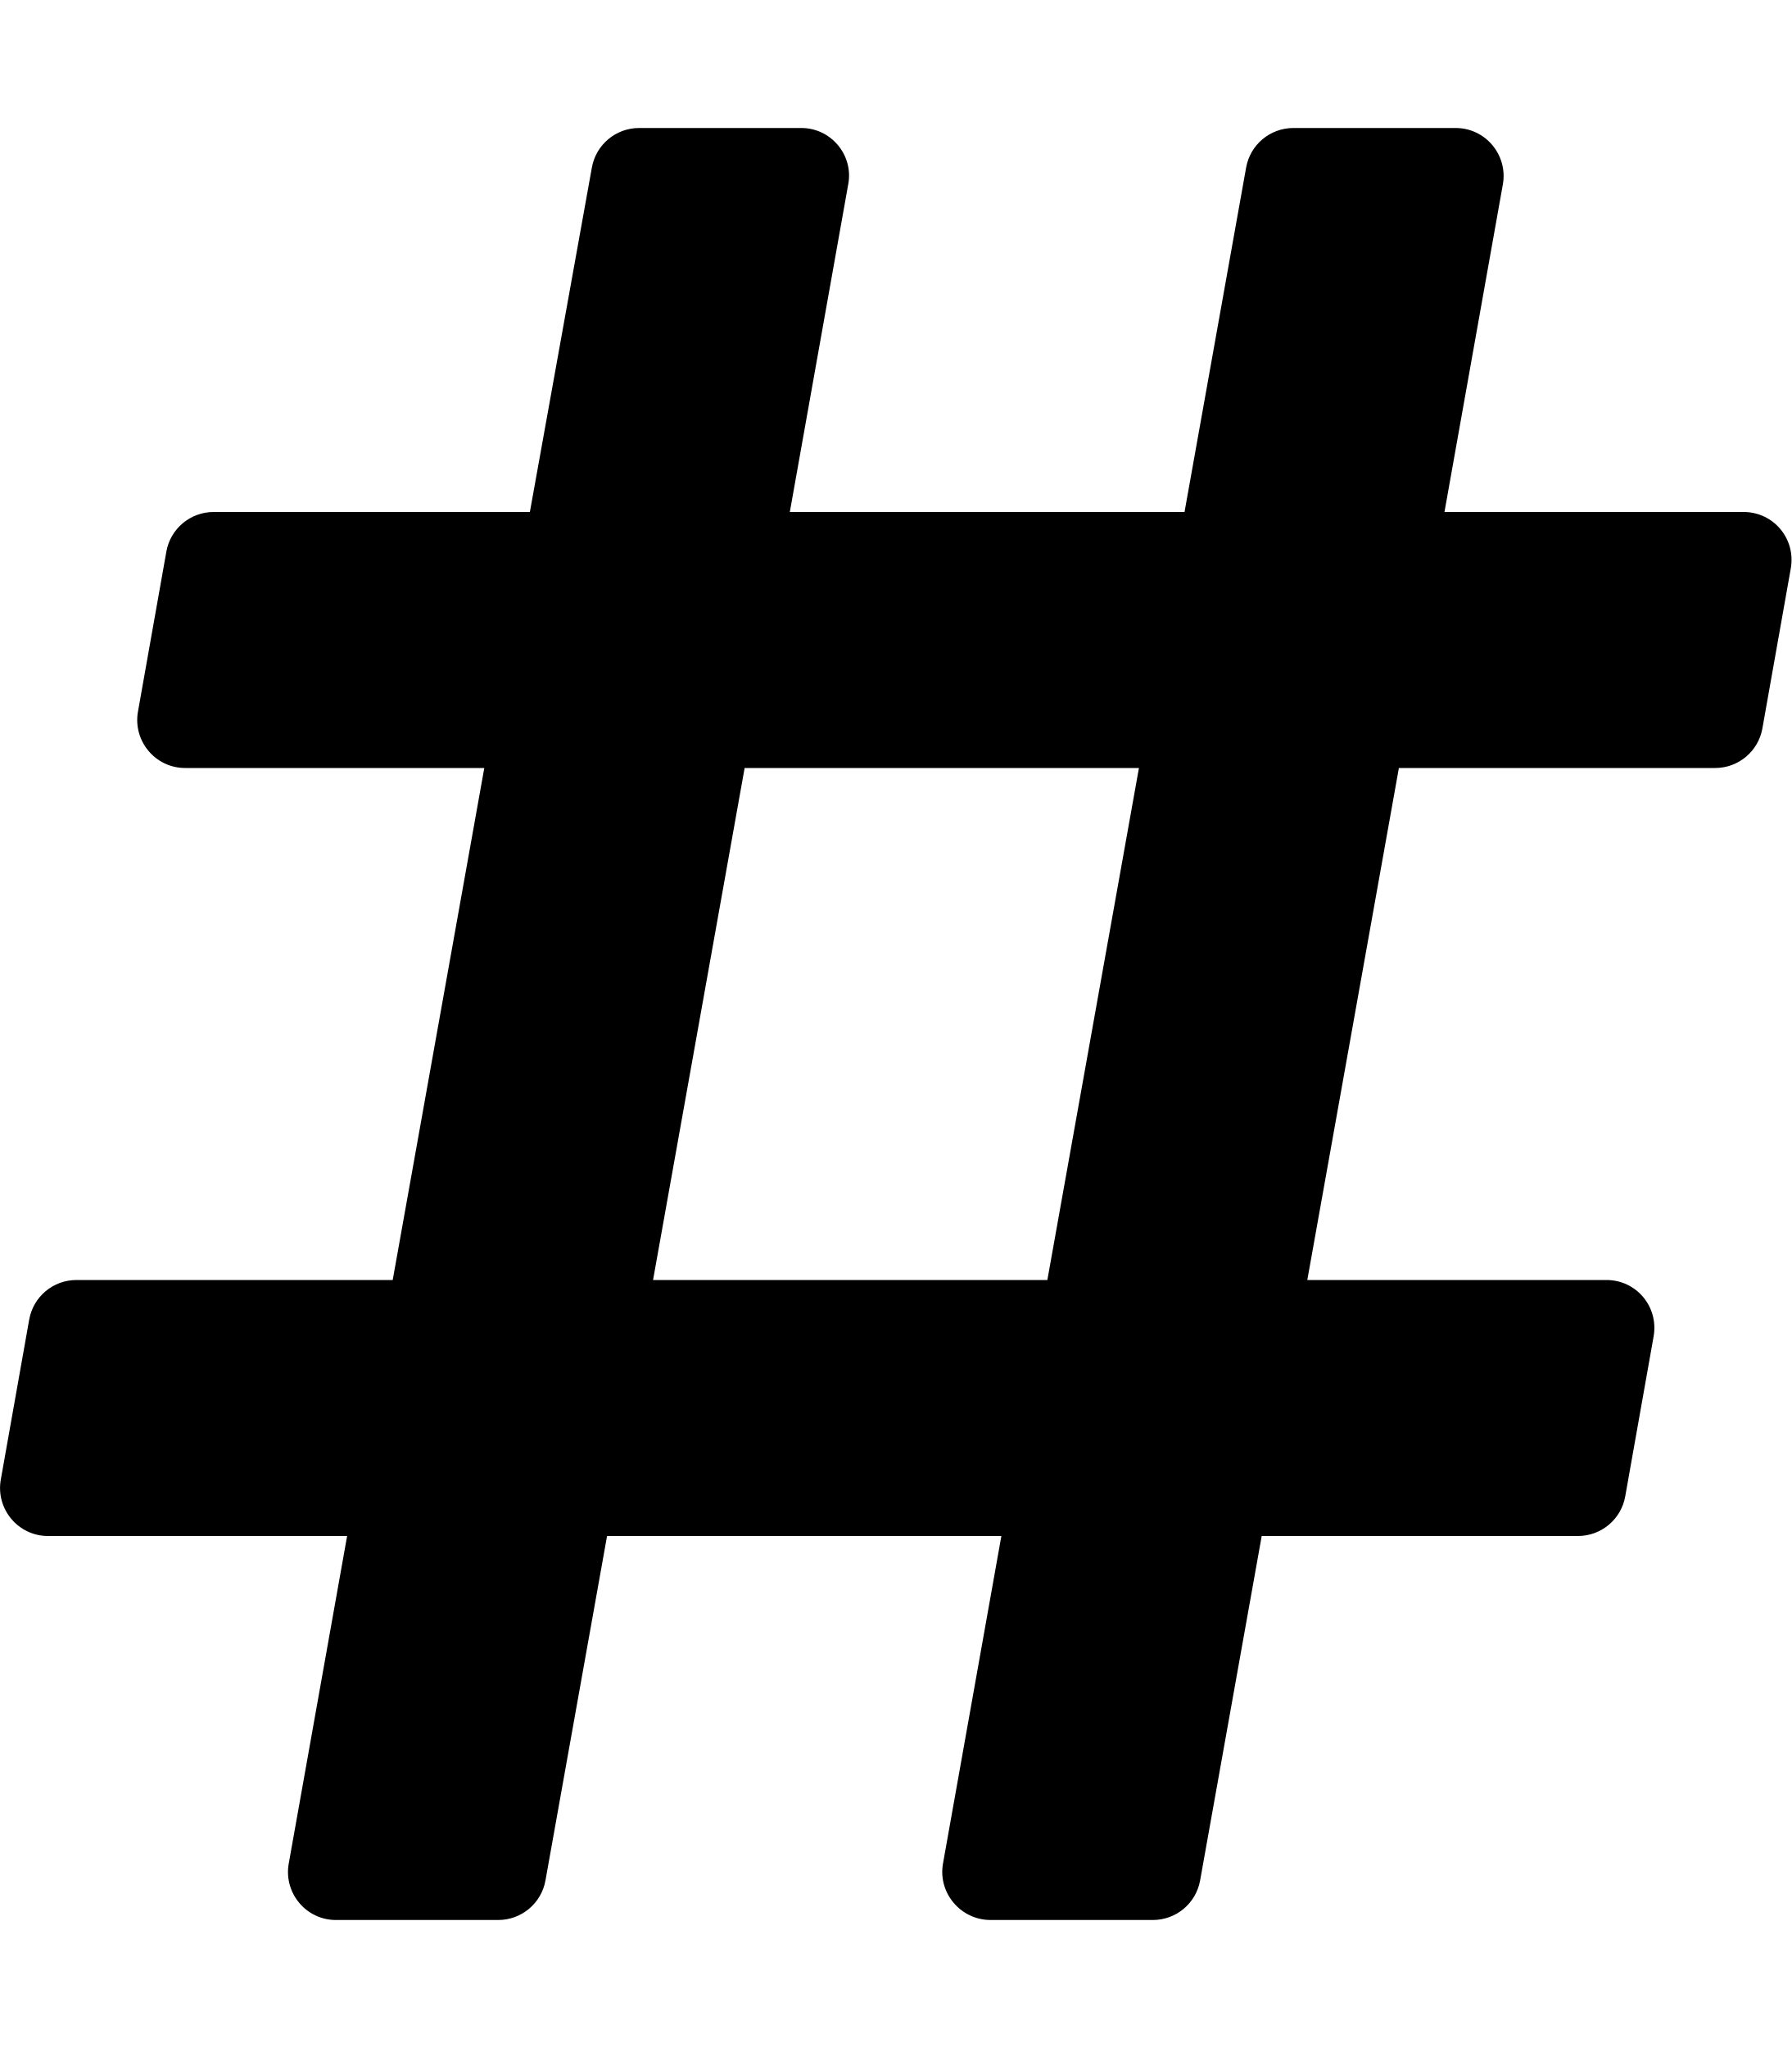
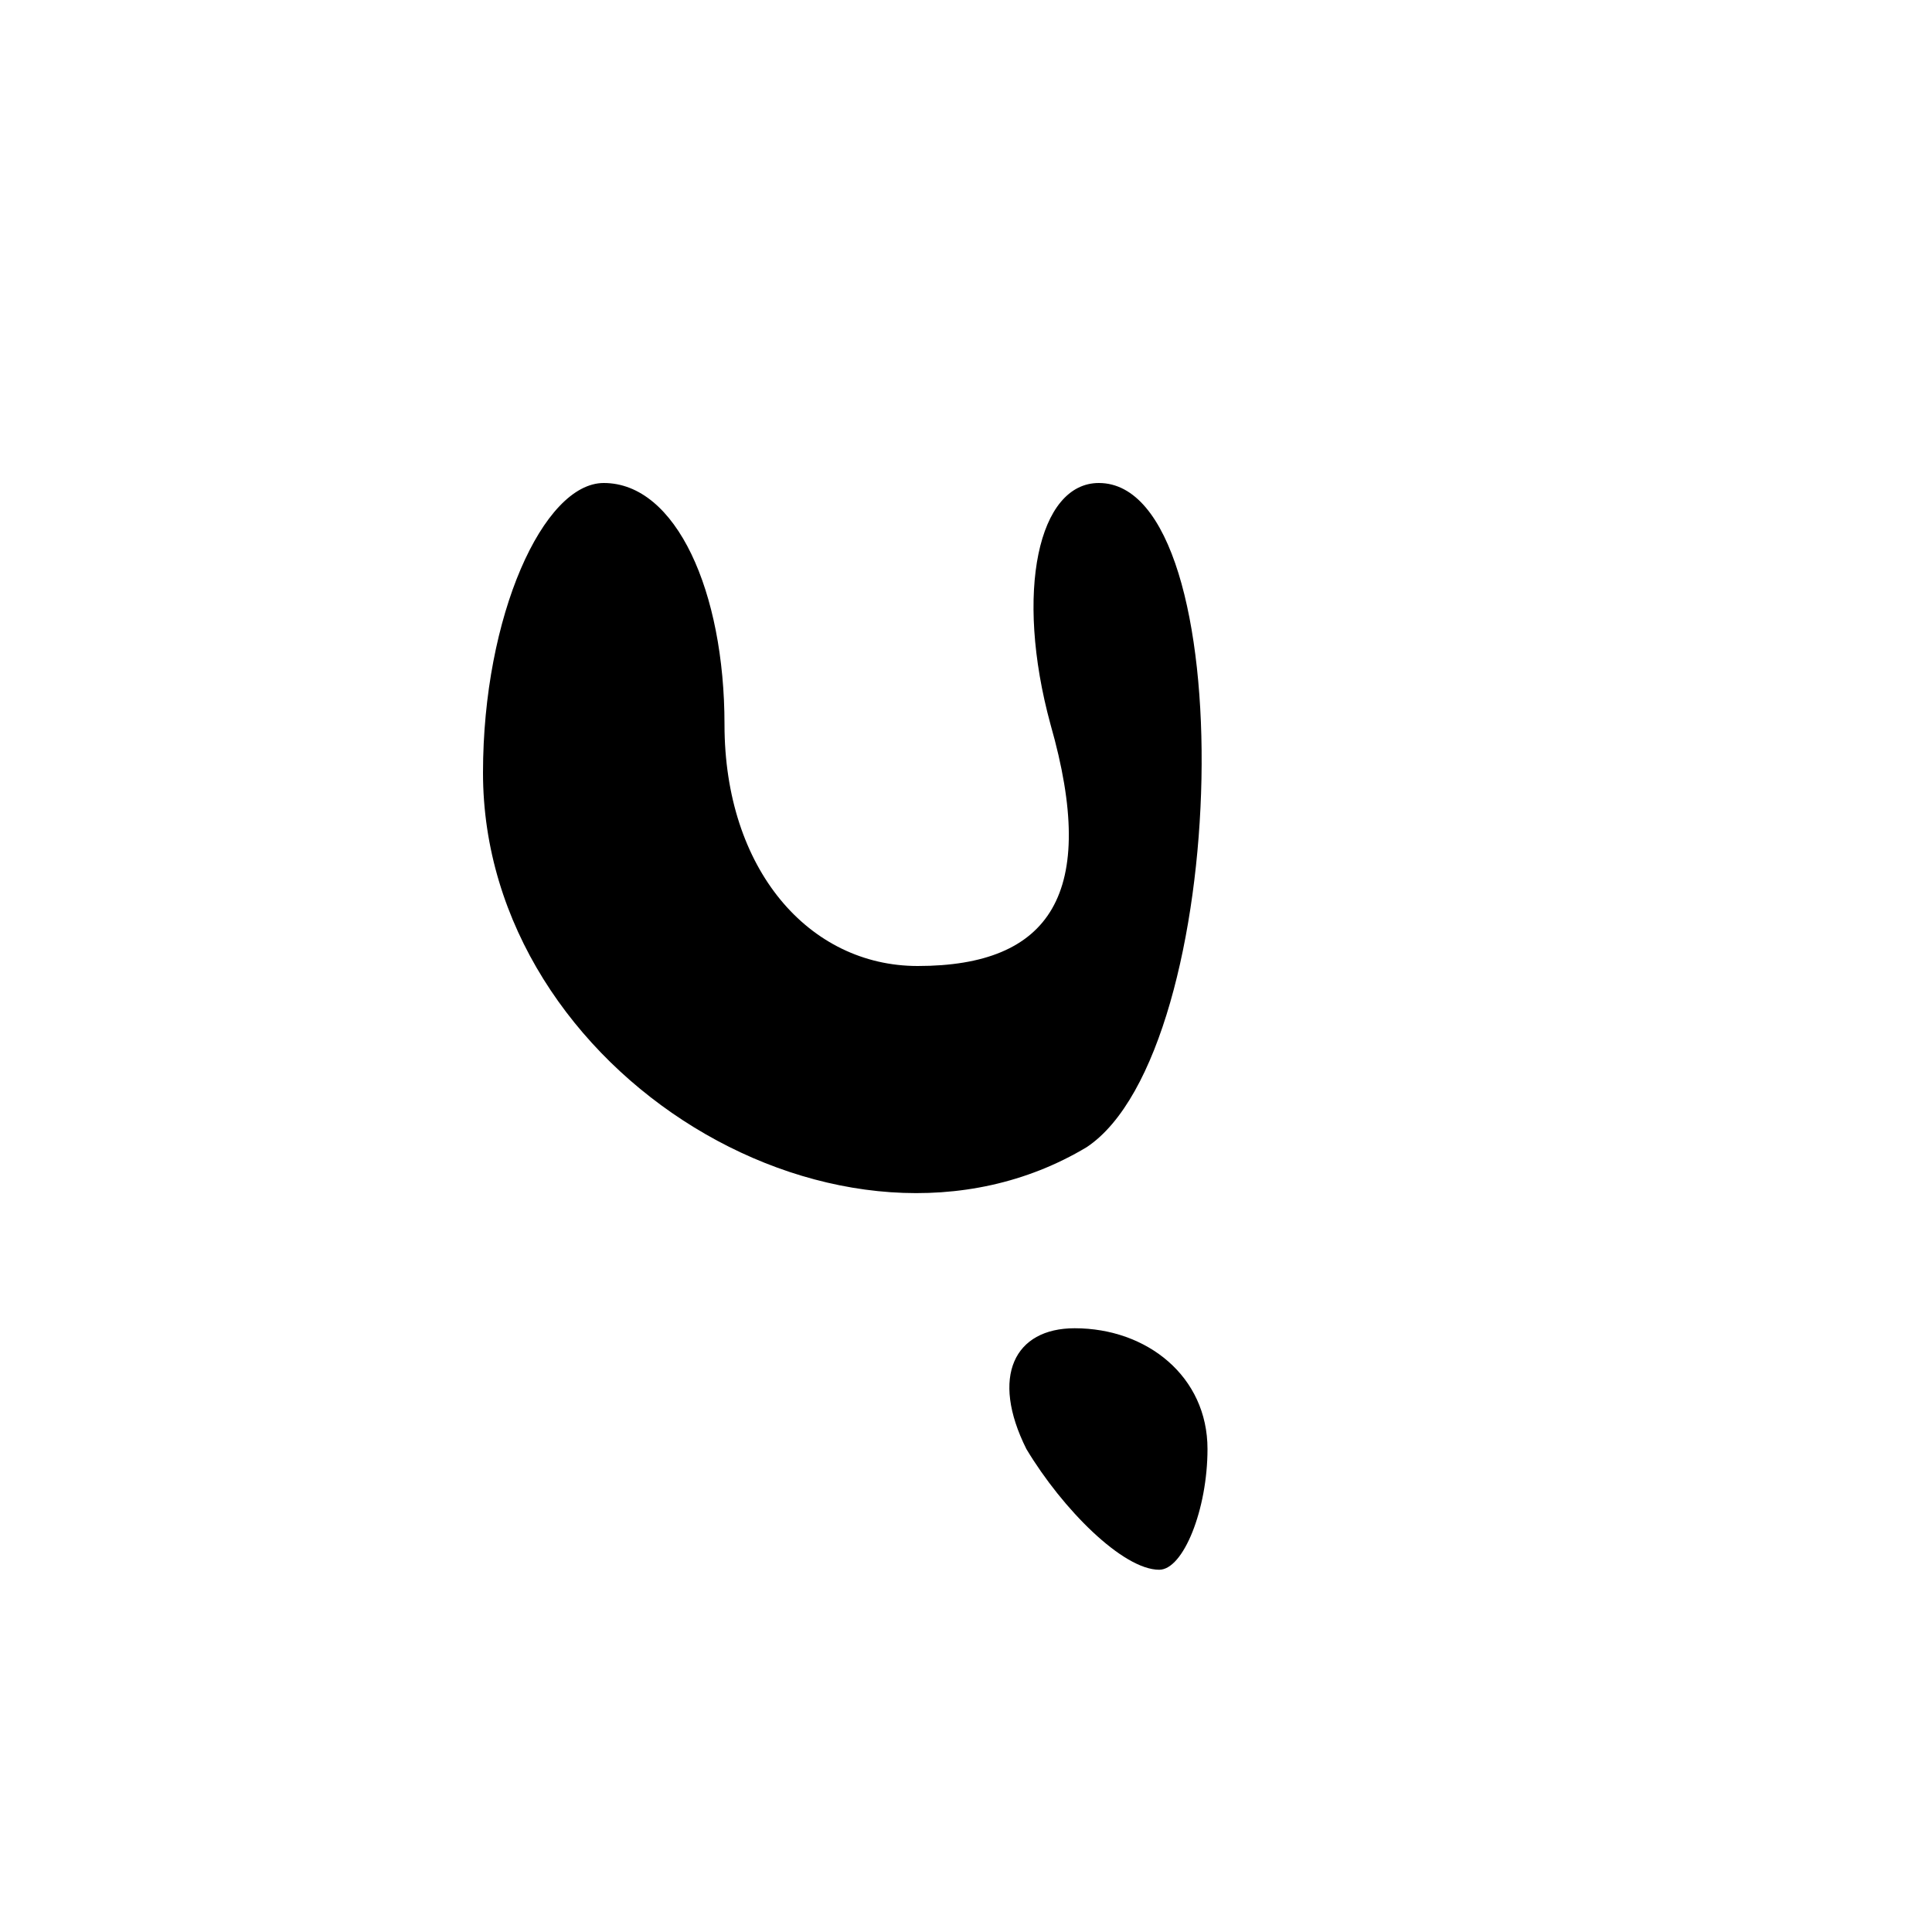
- <svg xmlns="http://www.w3.org/2000/svg" viewBox="0 0 448 512">
-   <path d="M440.7 182.1l7.1-40c1.3-7.4-4.3-14.1-11.8-14.1h-74.8l14.6-81.9C377.1 38.8 371.5 32 364 32h-40.6a12 12 0 0 0 -11.8 9.9L296.2 128H197.5l14.6-81.9C213.5 38.8 207.8 32 200.4 32h-40.6a12 12 0 0 0 -11.8 9.9L132.5 128H53.4a12 12 0 0 0 -11.8 9.9l-7.1 40C33.2 185.2 38.8 192 46.3 192h74.8L98.2 320H19.1a12 12 0 0 0 -11.8 9.9l-7.1 40C-1.1 377.2 4.5 384 12 384h74.8L72.2 465.9C70.9 473.2 76.5 480 84 480h40.6a12 12 0 0 0 11.8-9.9L151.8 384h98.6l-14.6 81.9C234.5 473.2 240.2 480 247.7 480h40.6a12 12 0 0 0 11.8-9.9L315.5 384h79.1a12 12 0 0 0 11.8-9.9l7.1-40c1.3-7.4-4.3-14.1-11.8-14.1h-74.8l22.9-128h79.1a12 12 0 0 0 11.8-9.9zM261.9 320h-98.6l22.9-128h98.6l-22.9 128z" />
+ <svg xmlns="http://www.w3.org/2000/svg" version="1.0" width="16pt" height="16pt" viewBox="0 0 16 16" preserveAspectRatio="xMidYMid meet">
+   <g transform="translate(0,16) scale(0.1,-0.1)" fill="#000000" stroke="none">
+     <path d="M40 96 c0 -25 30 -43 50 -31 12 8 13 55 1 55 -5 0 -7 -9 -4 -20 4 -14 0 -20 -11 -20 -9 0 -16 8 -16 20 0 11 -4 20 -10 20 -5 0 -10 -11 -10 -24z" />
+     <path d="M85 40 c3 -5 8 -10 11 -10 2 0 4 5 4 10 0 6 -5 10 -11 10 -5 0 -7 -4 -4 -10z" />
+   </g>
</svg>
